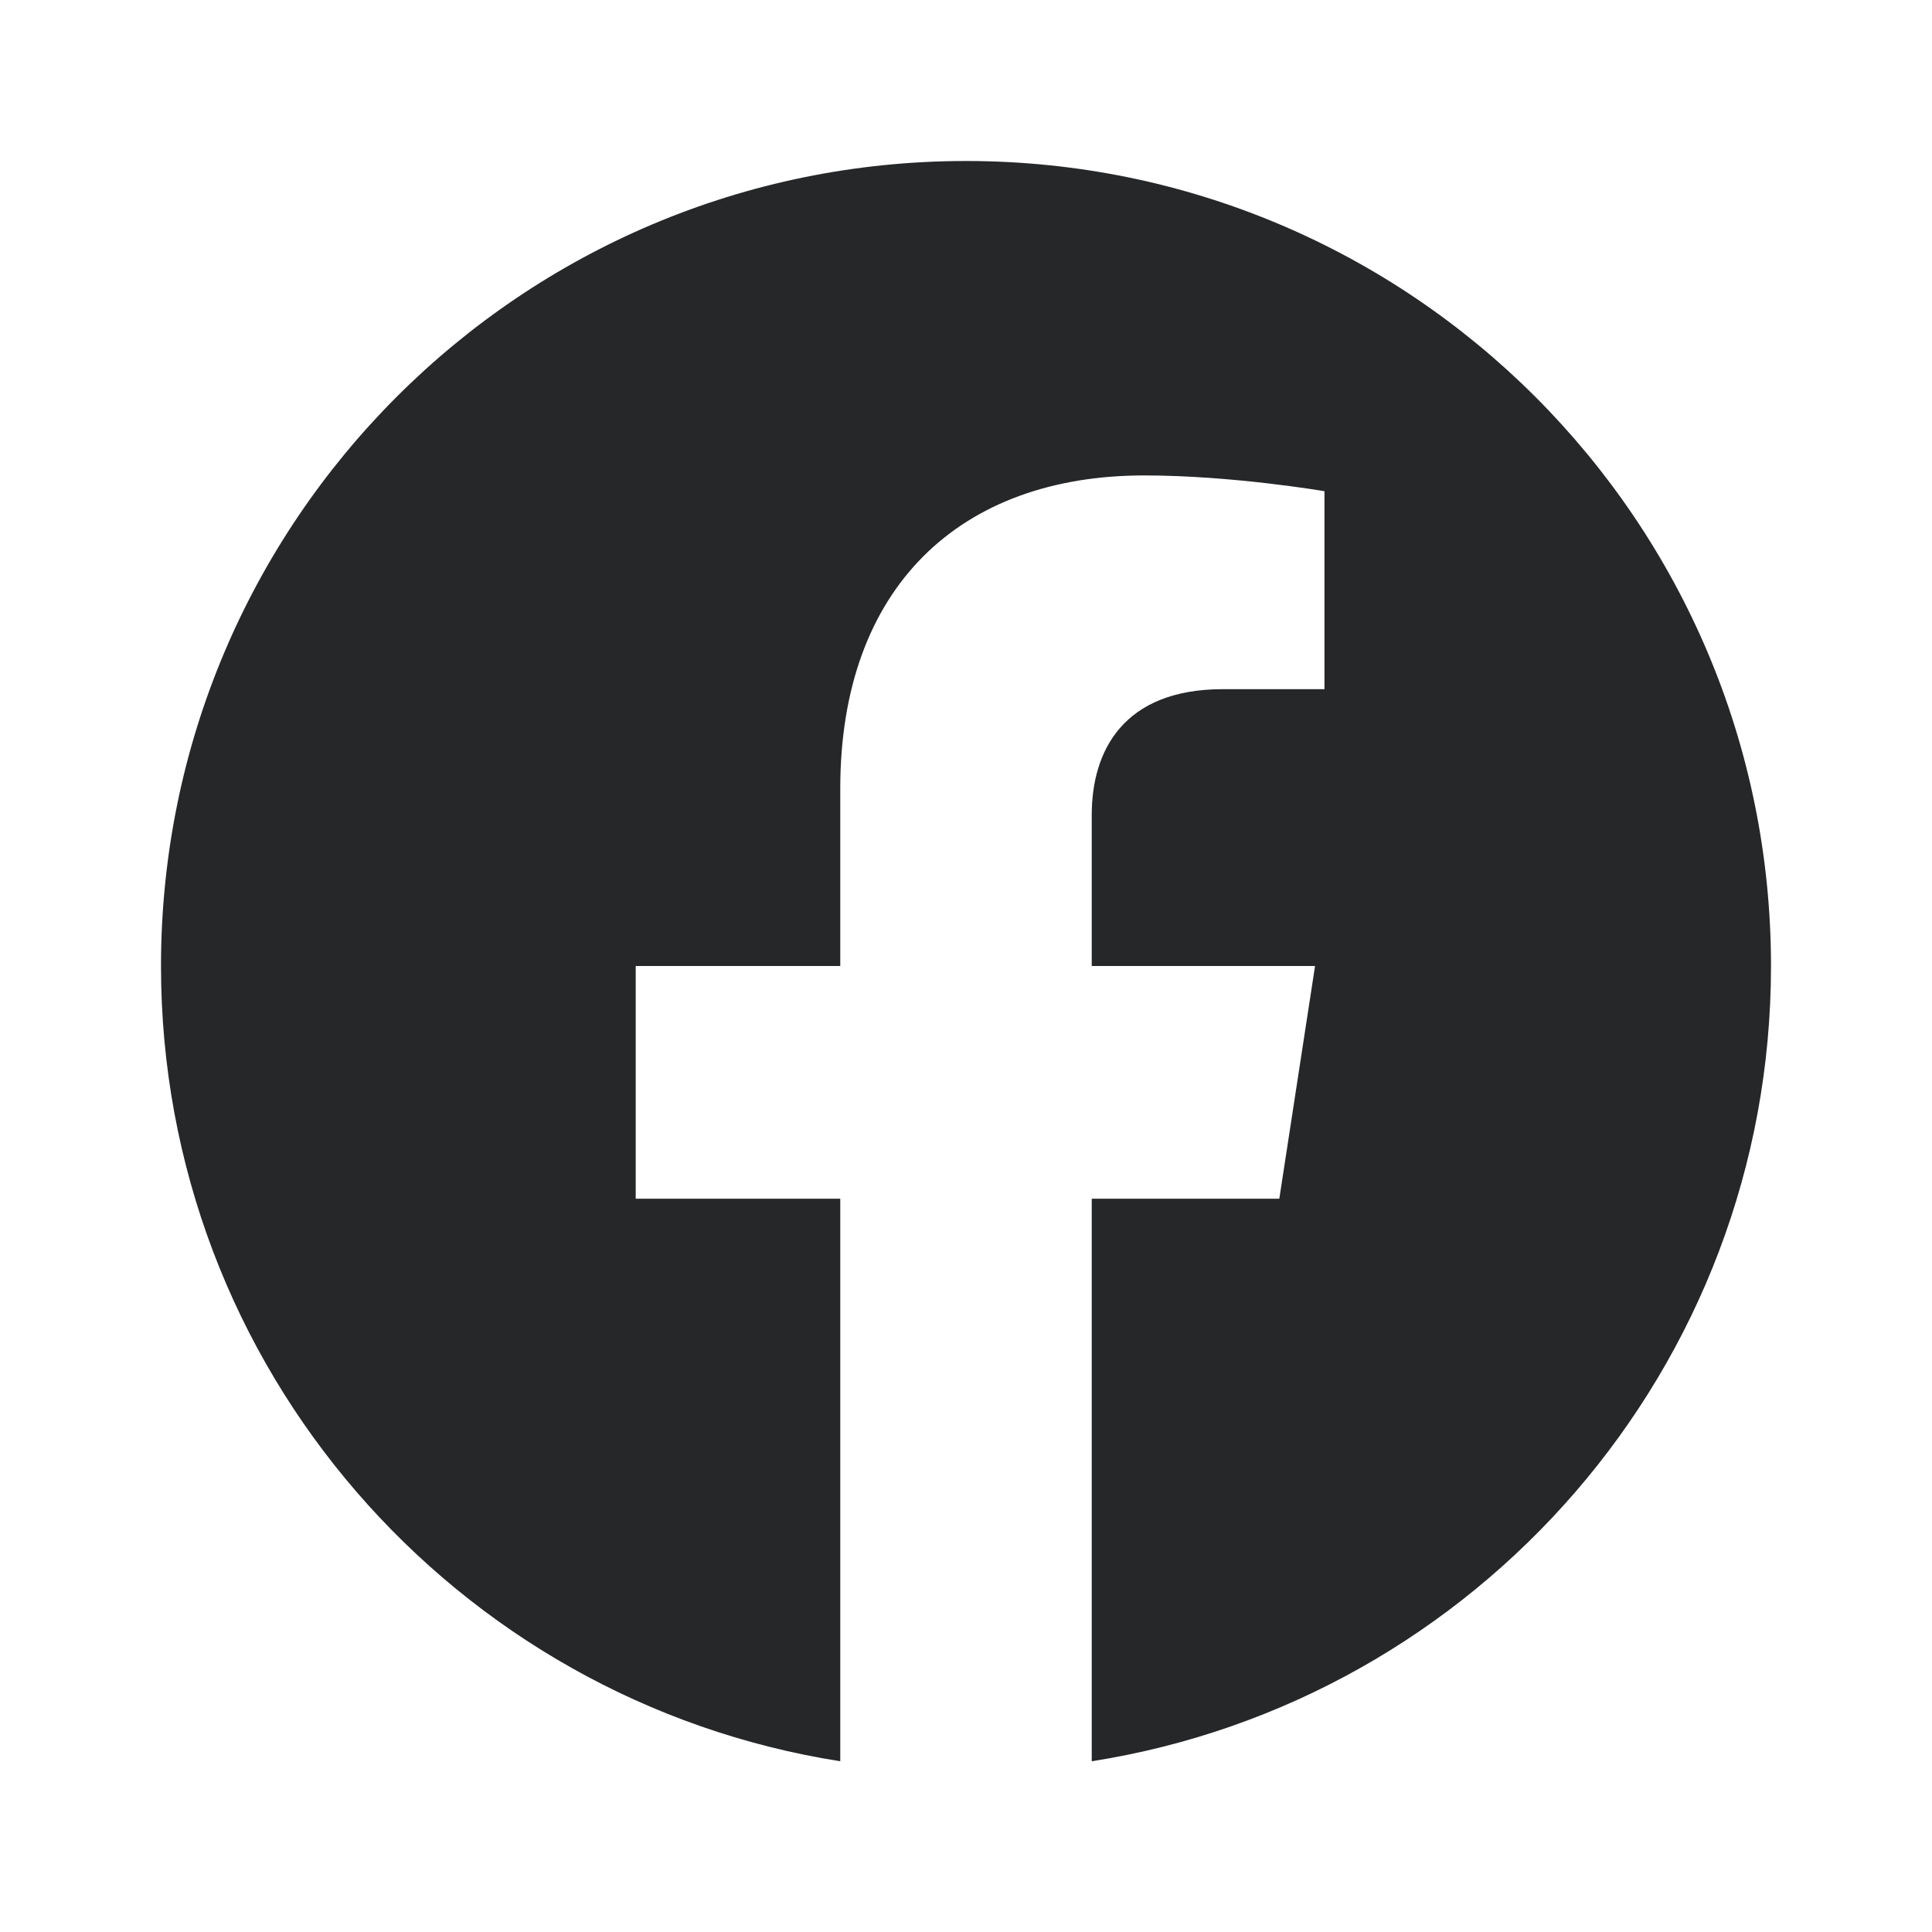
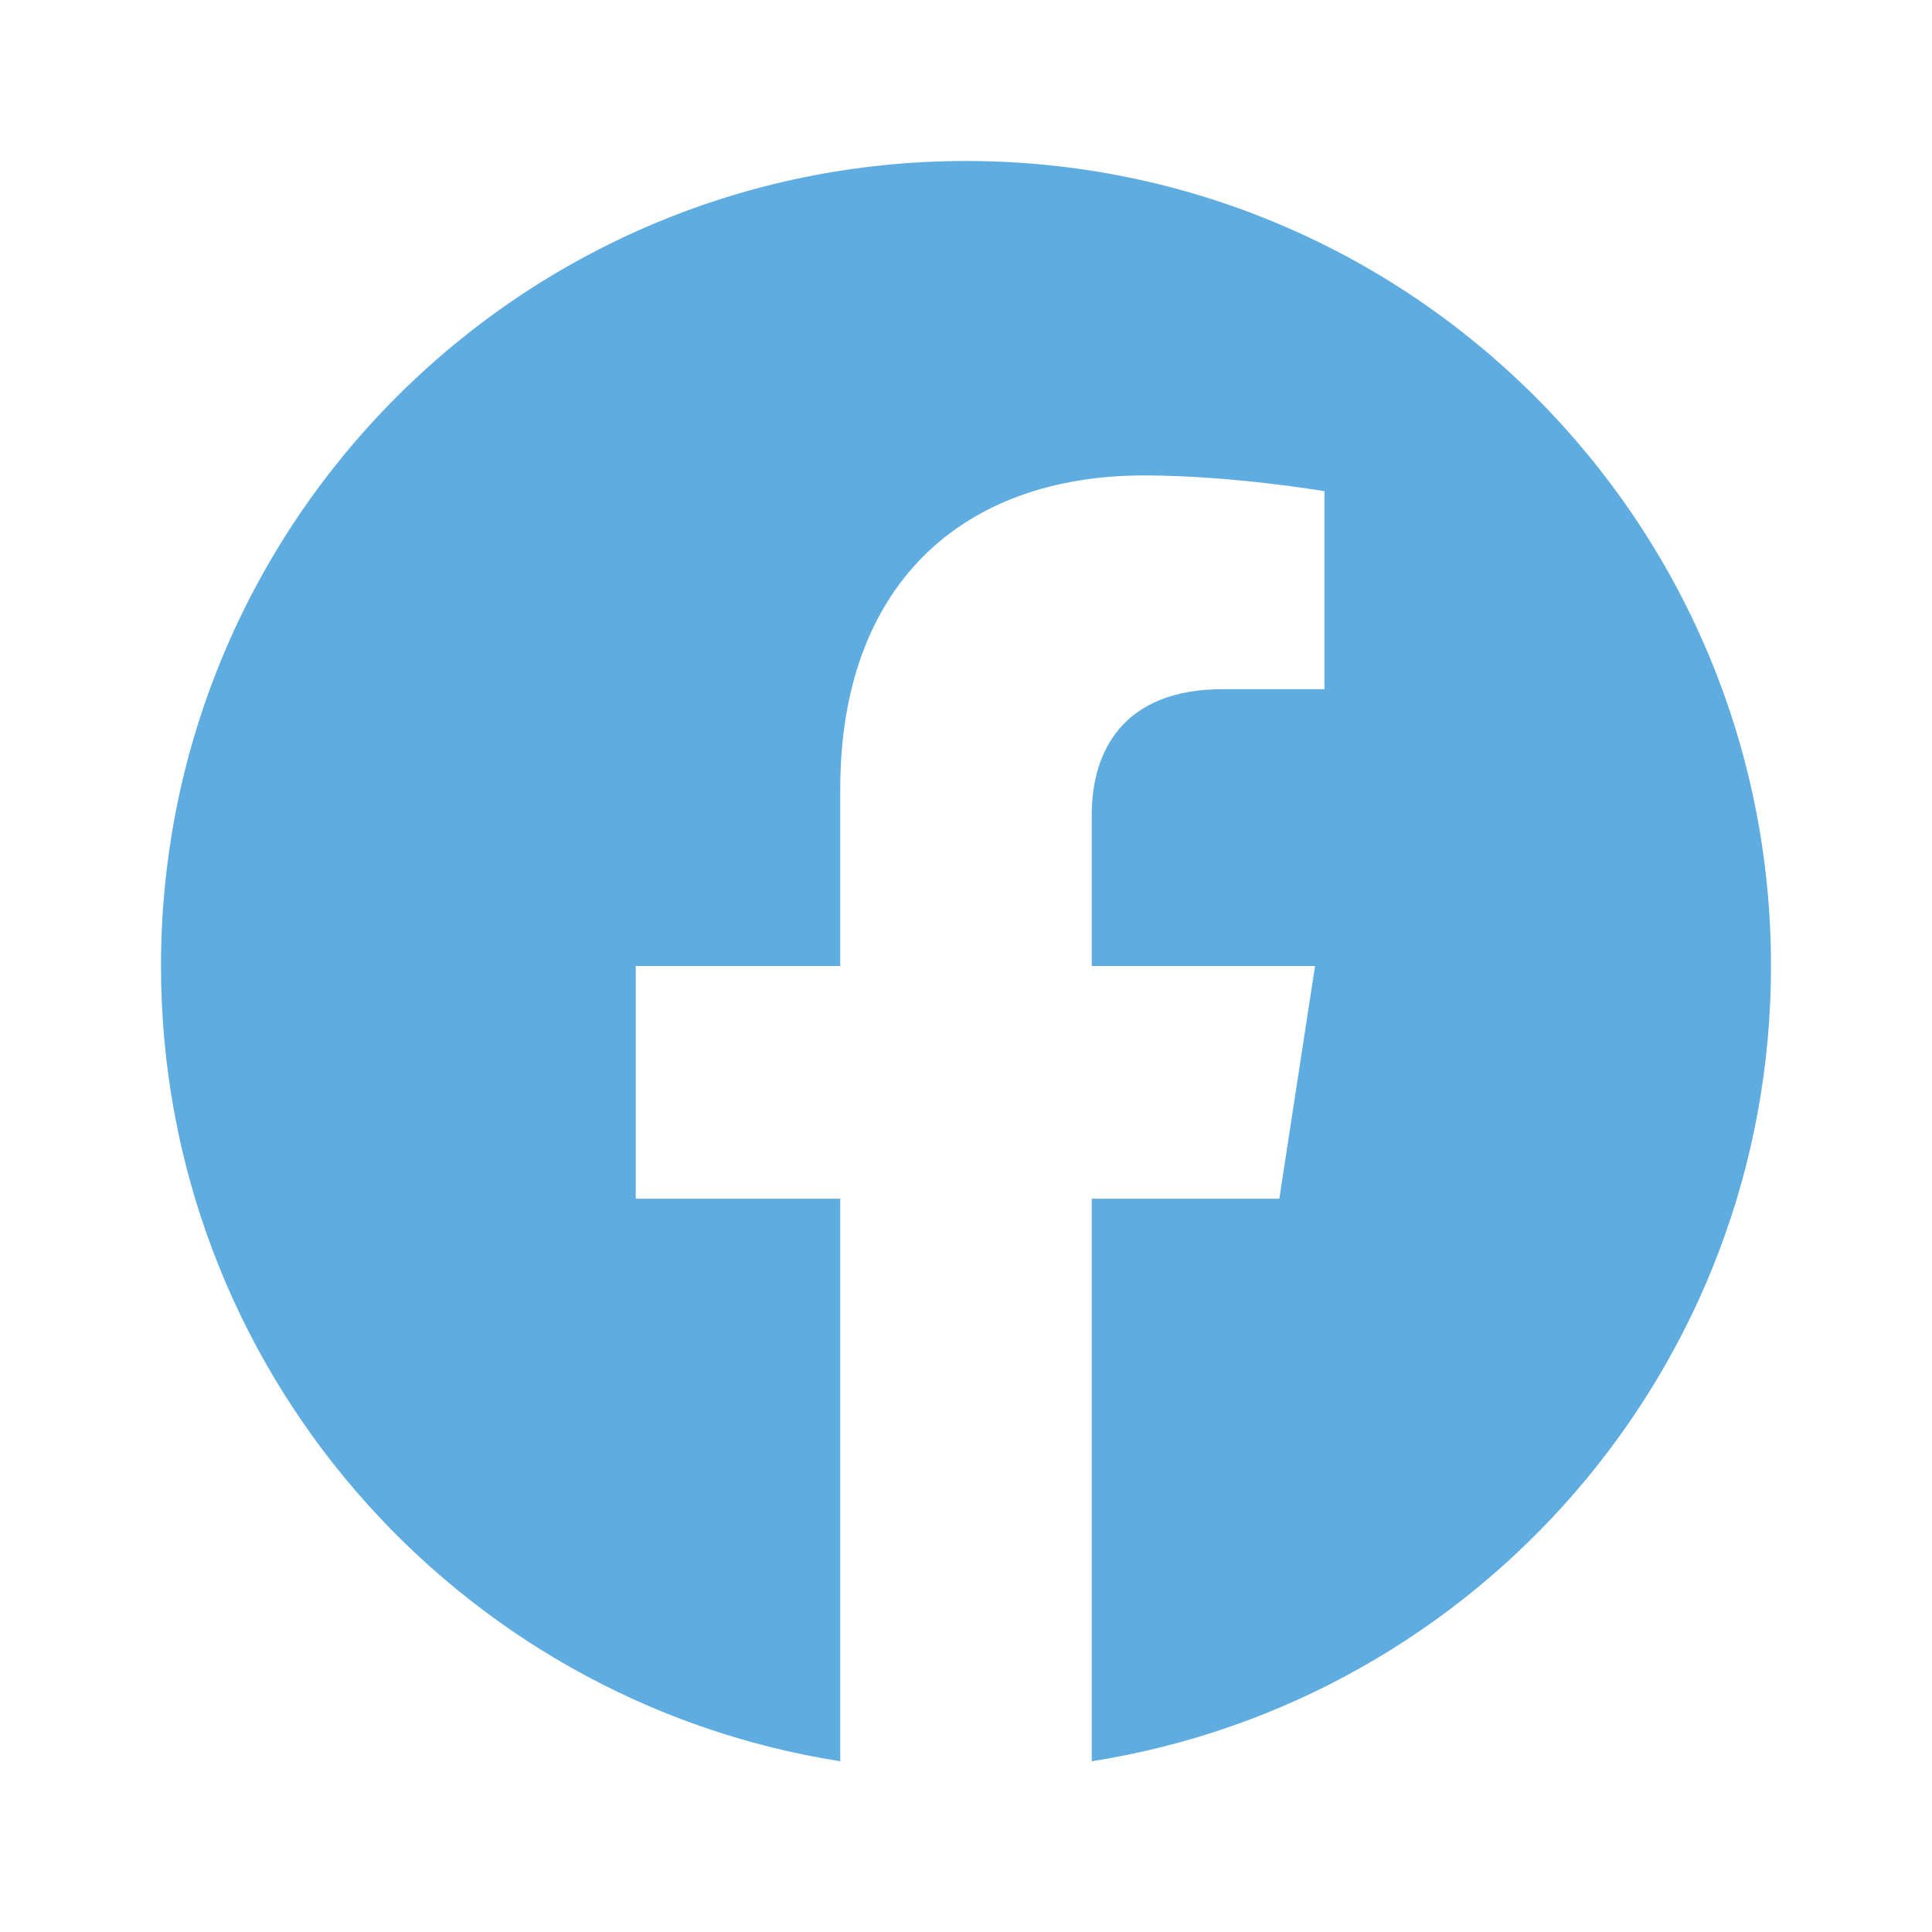
<svg xmlns="http://www.w3.org/2000/svg" width="24" height="24" viewBox="0 0 24 24" fill="#5FADE0">
-   <path d="M22 12C22 6.476 17.524 2 12 2C6.476 2 2 6.476 2 12C2 16.991 5.657 21.128 10.438 21.879V14.891H7.897V12H10.438V9.797C10.438 7.291 11.929 5.906 14.214 5.906C15.309 5.906 16.453 6.102 16.453 6.102V8.561H15.192C13.95 8.561 13.562 9.332 13.562 10.123V12H16.336L15.892 14.891H13.562V21.879C18.343 21.128 22 16.991 22 12Z" fill="#262728" />
+   <path d="M22 12C22 6.476 17.524 2 12 2C6.476 2 2 6.476 2 12C2 16.991 5.657 21.128 10.438 21.879V14.891H7.897V12H10.438V9.797C10.438 7.291 11.929 5.906 14.214 5.906C15.309 5.906 16.453 6.102 16.453 6.102V8.561H15.192C13.95 8.561 13.562 9.332 13.562 10.123V12H16.336L15.892 14.891H13.562V21.879C18.343 21.128 22 16.991 22 12Z" fill="#5FADE0" />
</svg>
